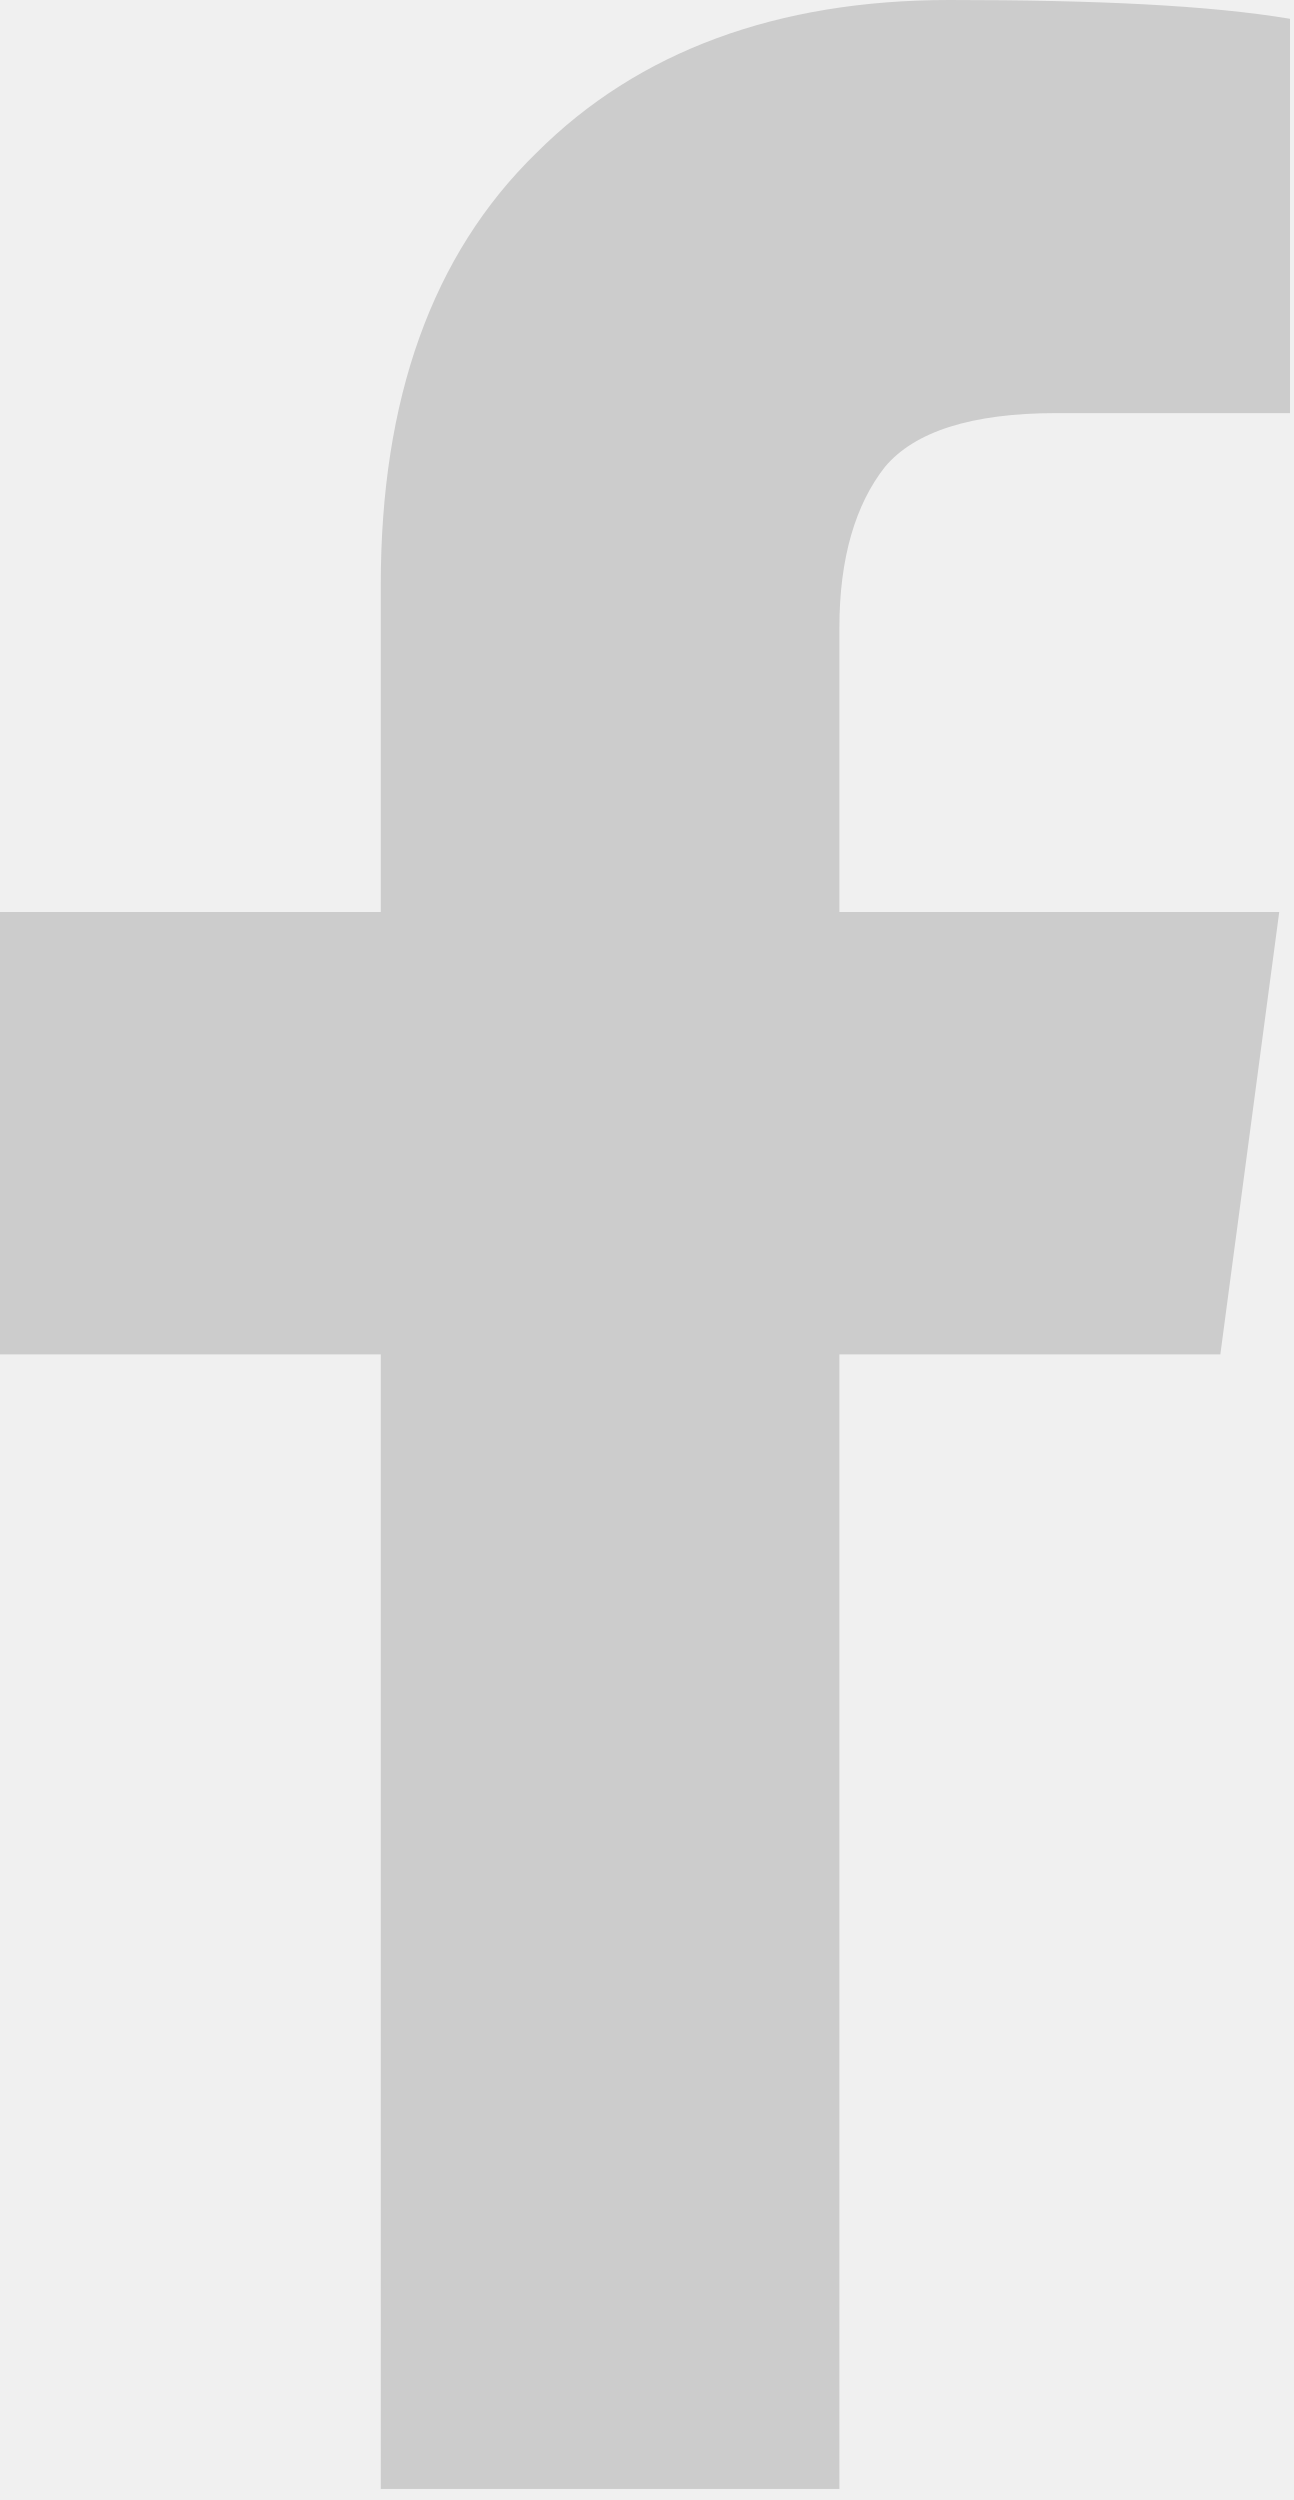
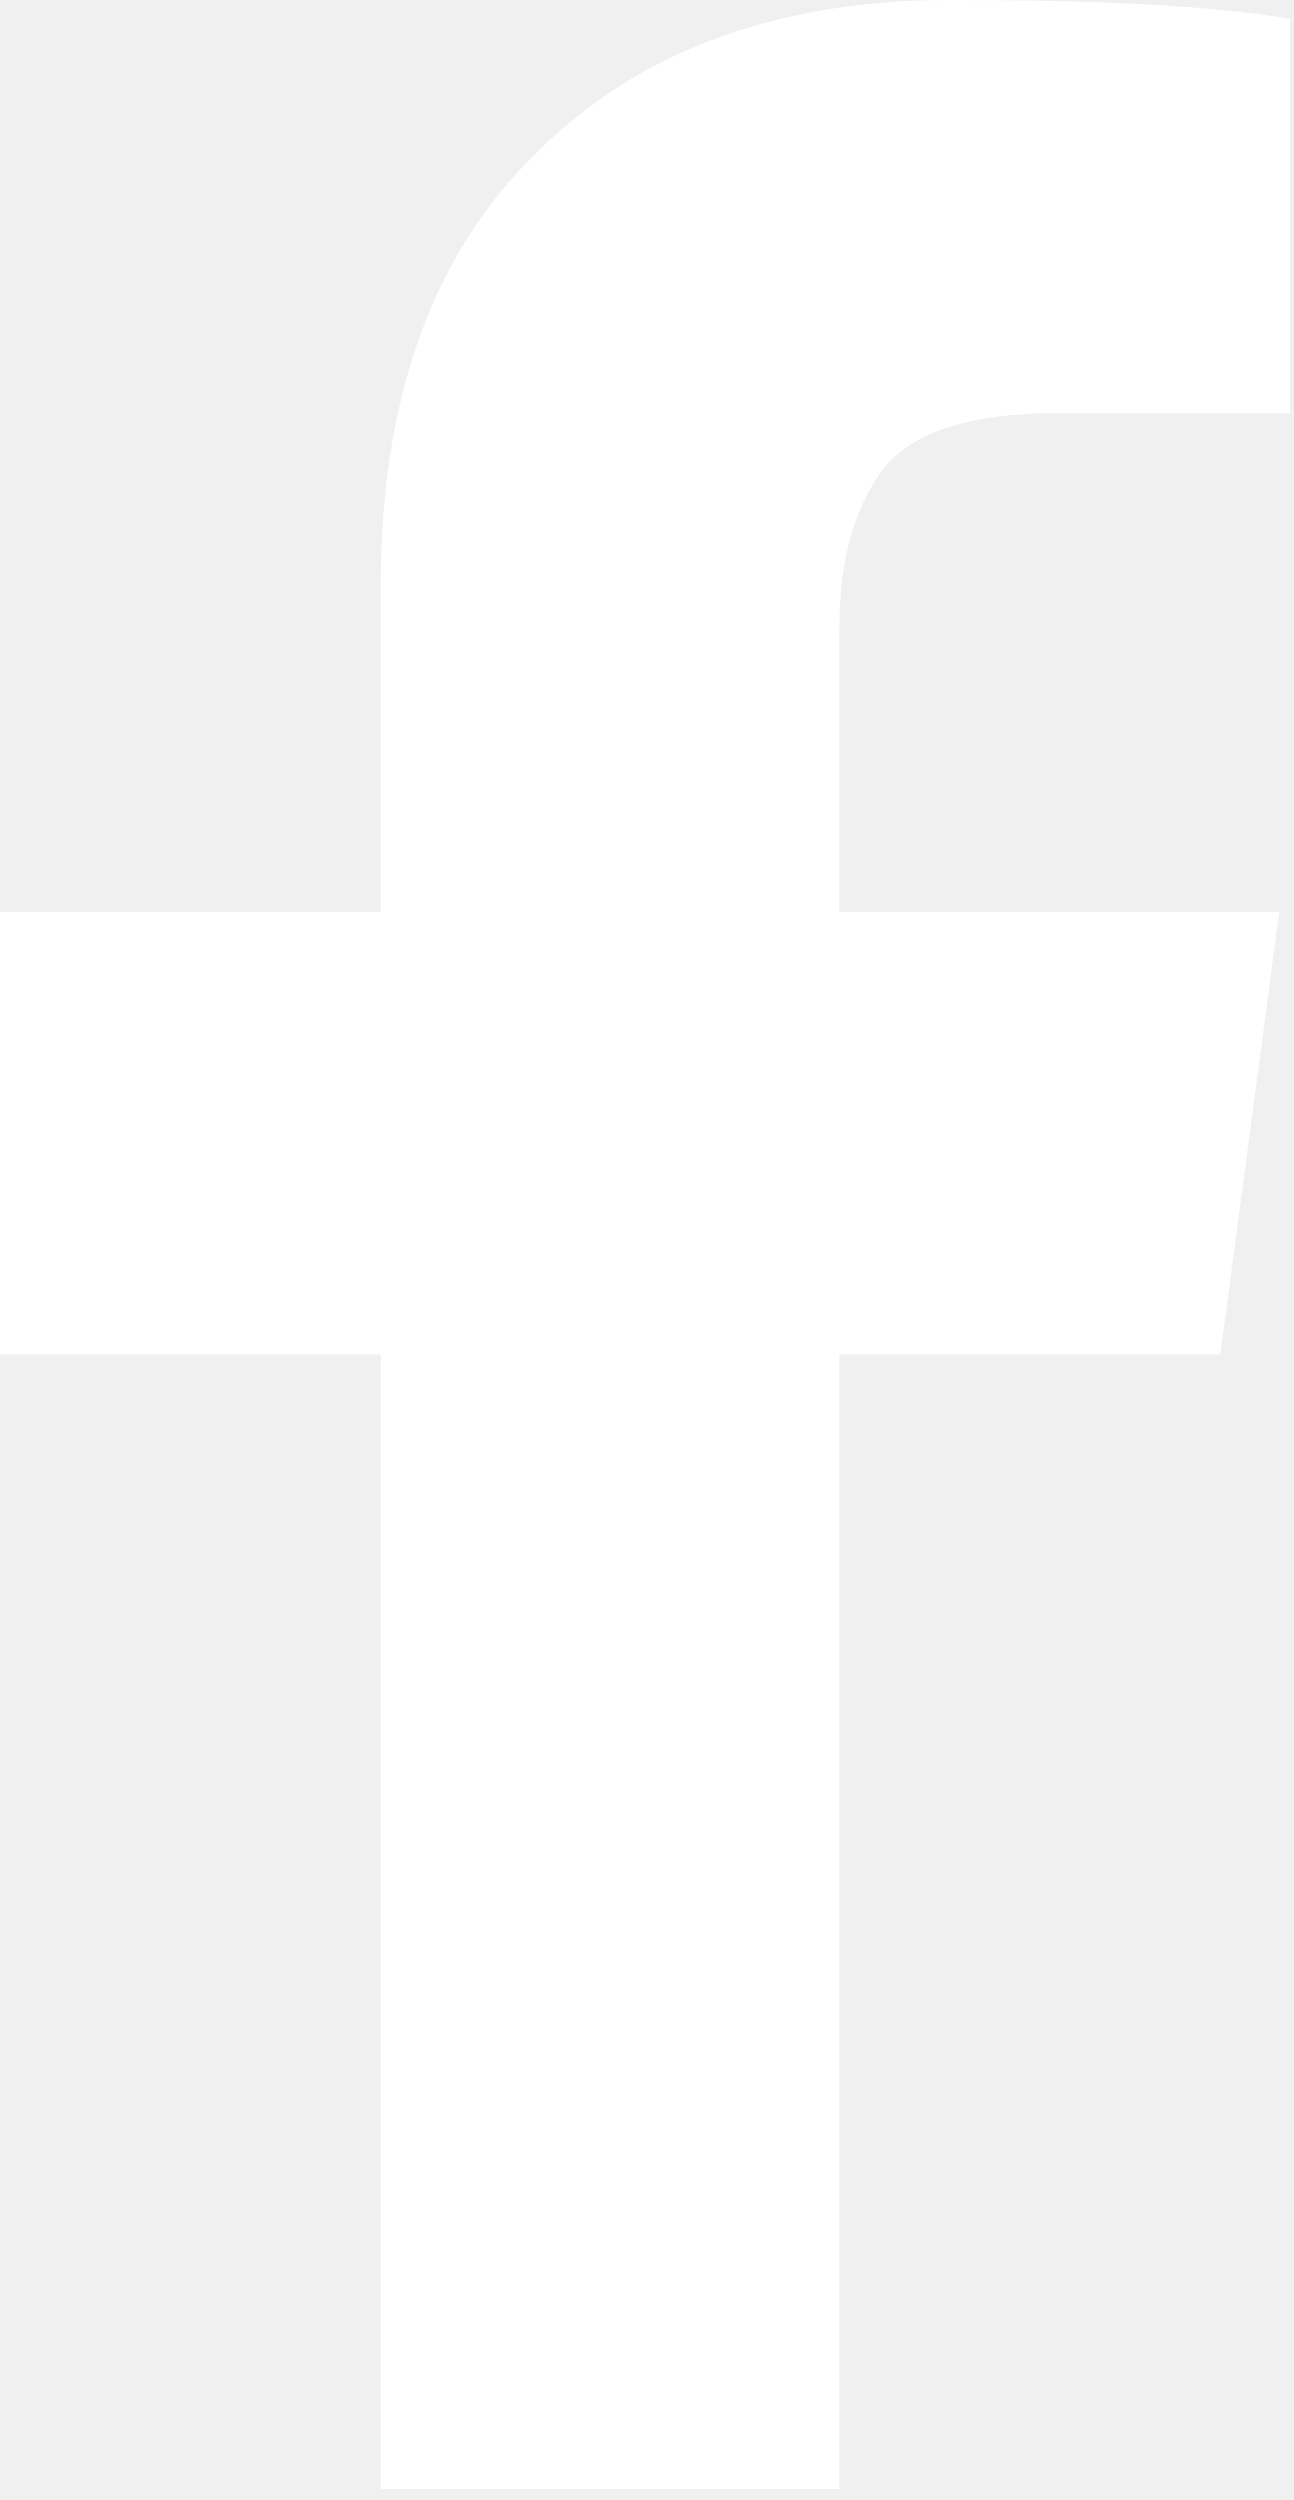
<svg xmlns="http://www.w3.org/2000/svg" width="15" height="29" viewBox="0 0 15 29">
-   <path fill="#ccc" fill-rule="evenodd" d="M969.417,273.872 L974.737,273.872 L974.737,260.711 L979.156,260.711 L979.839,255.579 L974.737,255.579 L974.737,252.28 C974.737,251.472 974.924,250.849 975.267,250.414 C975.609,250.009 976.262,249.792 977.257,249.792 L979.964,249.792 L979.964,245.218 C979.031,245.062 977.724,245 976.014,245 C974.022,245 972.404,245.59 971.222,246.774 C970.009,247.955 969.417,249.635 969.417,251.782 L969.417,255.579 L965,255.579 L965,260.711 L969.417,260.711 L969.417,273.872 Z" transform="translate(-965 -245)" />
+   <path fill="#fff" fill-rule="evenodd" d="M969.417,273.872 L974.737,273.872 L974.737,260.711 L979.156,260.711 L979.839,255.579 L974.737,255.579 L974.737,252.28 C974.737,251.472 974.924,250.849 975.267,250.414 C975.609,250.009 976.262,249.792 977.257,249.792 L979.964,249.792 L979.964,245.218 C979.031,245.062 977.724,245 976.014,245 C974.022,245 972.404,245.59 971.222,246.774 C970.009,247.955 969.417,249.635 969.417,251.782 L969.417,255.579 L965,255.579 L965,260.711 L969.417,260.711 L969.417,273.872 Z" transform="translate(-965 -245)" />
</svg>
